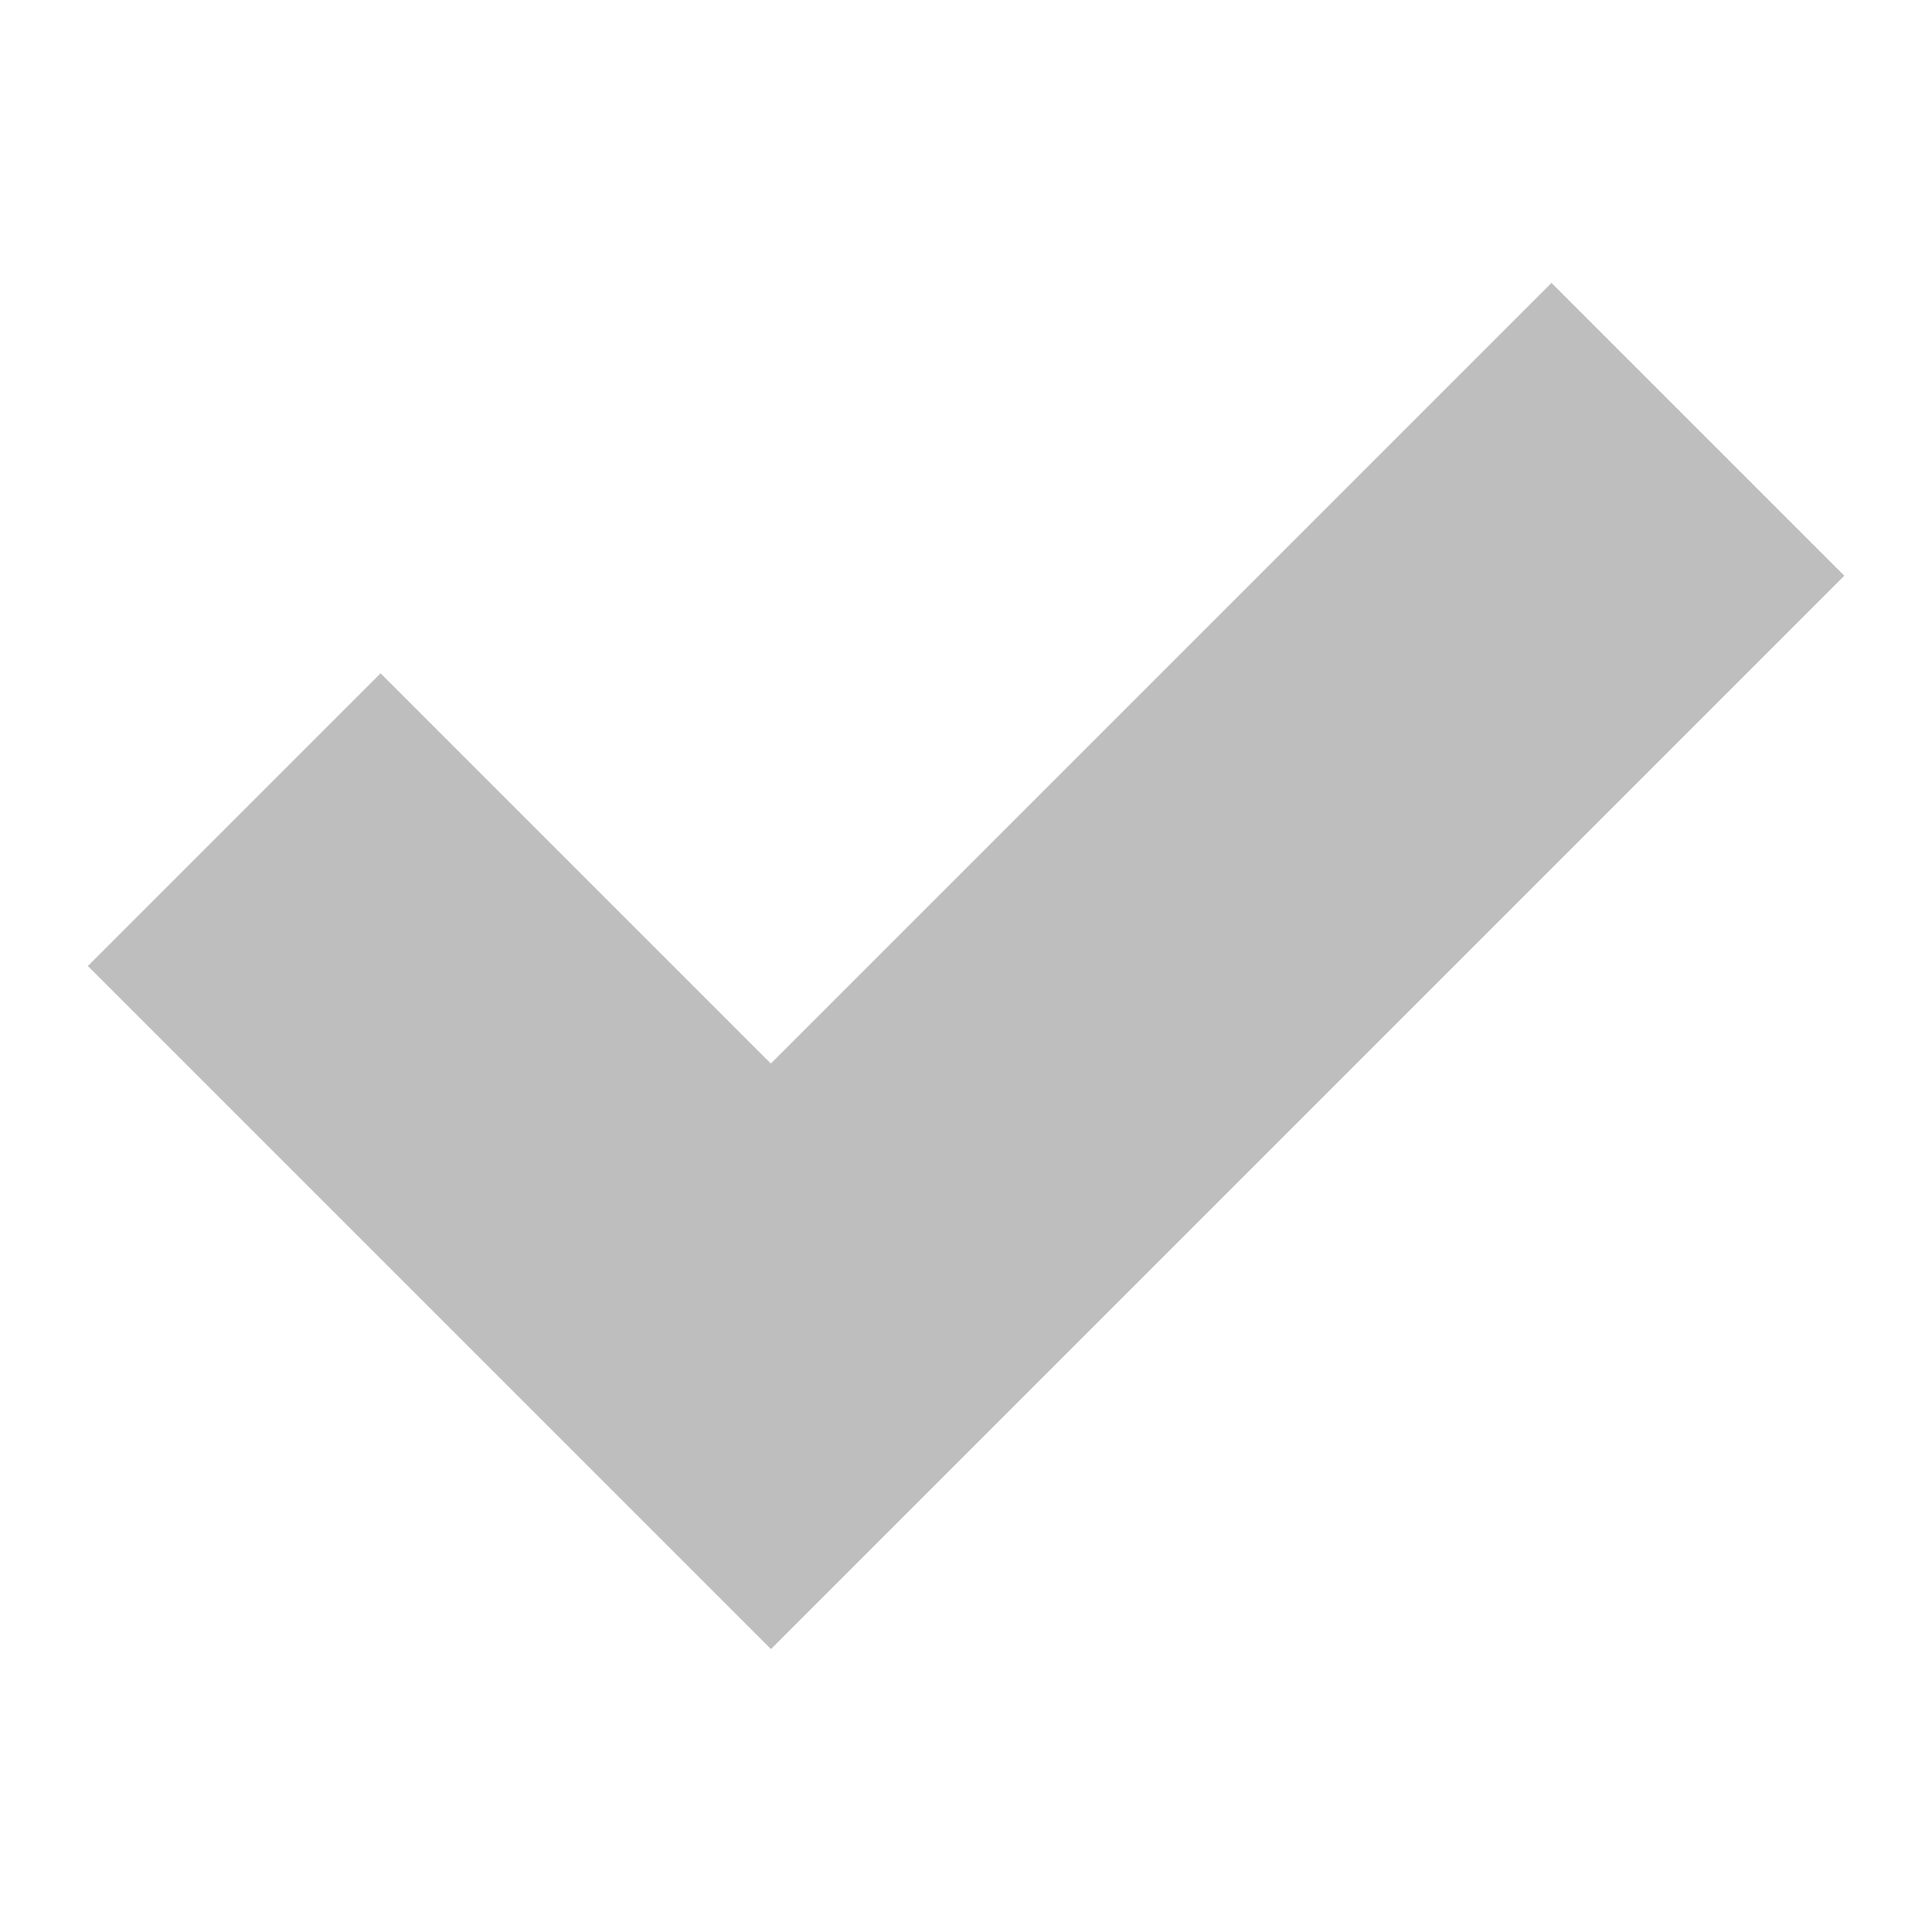
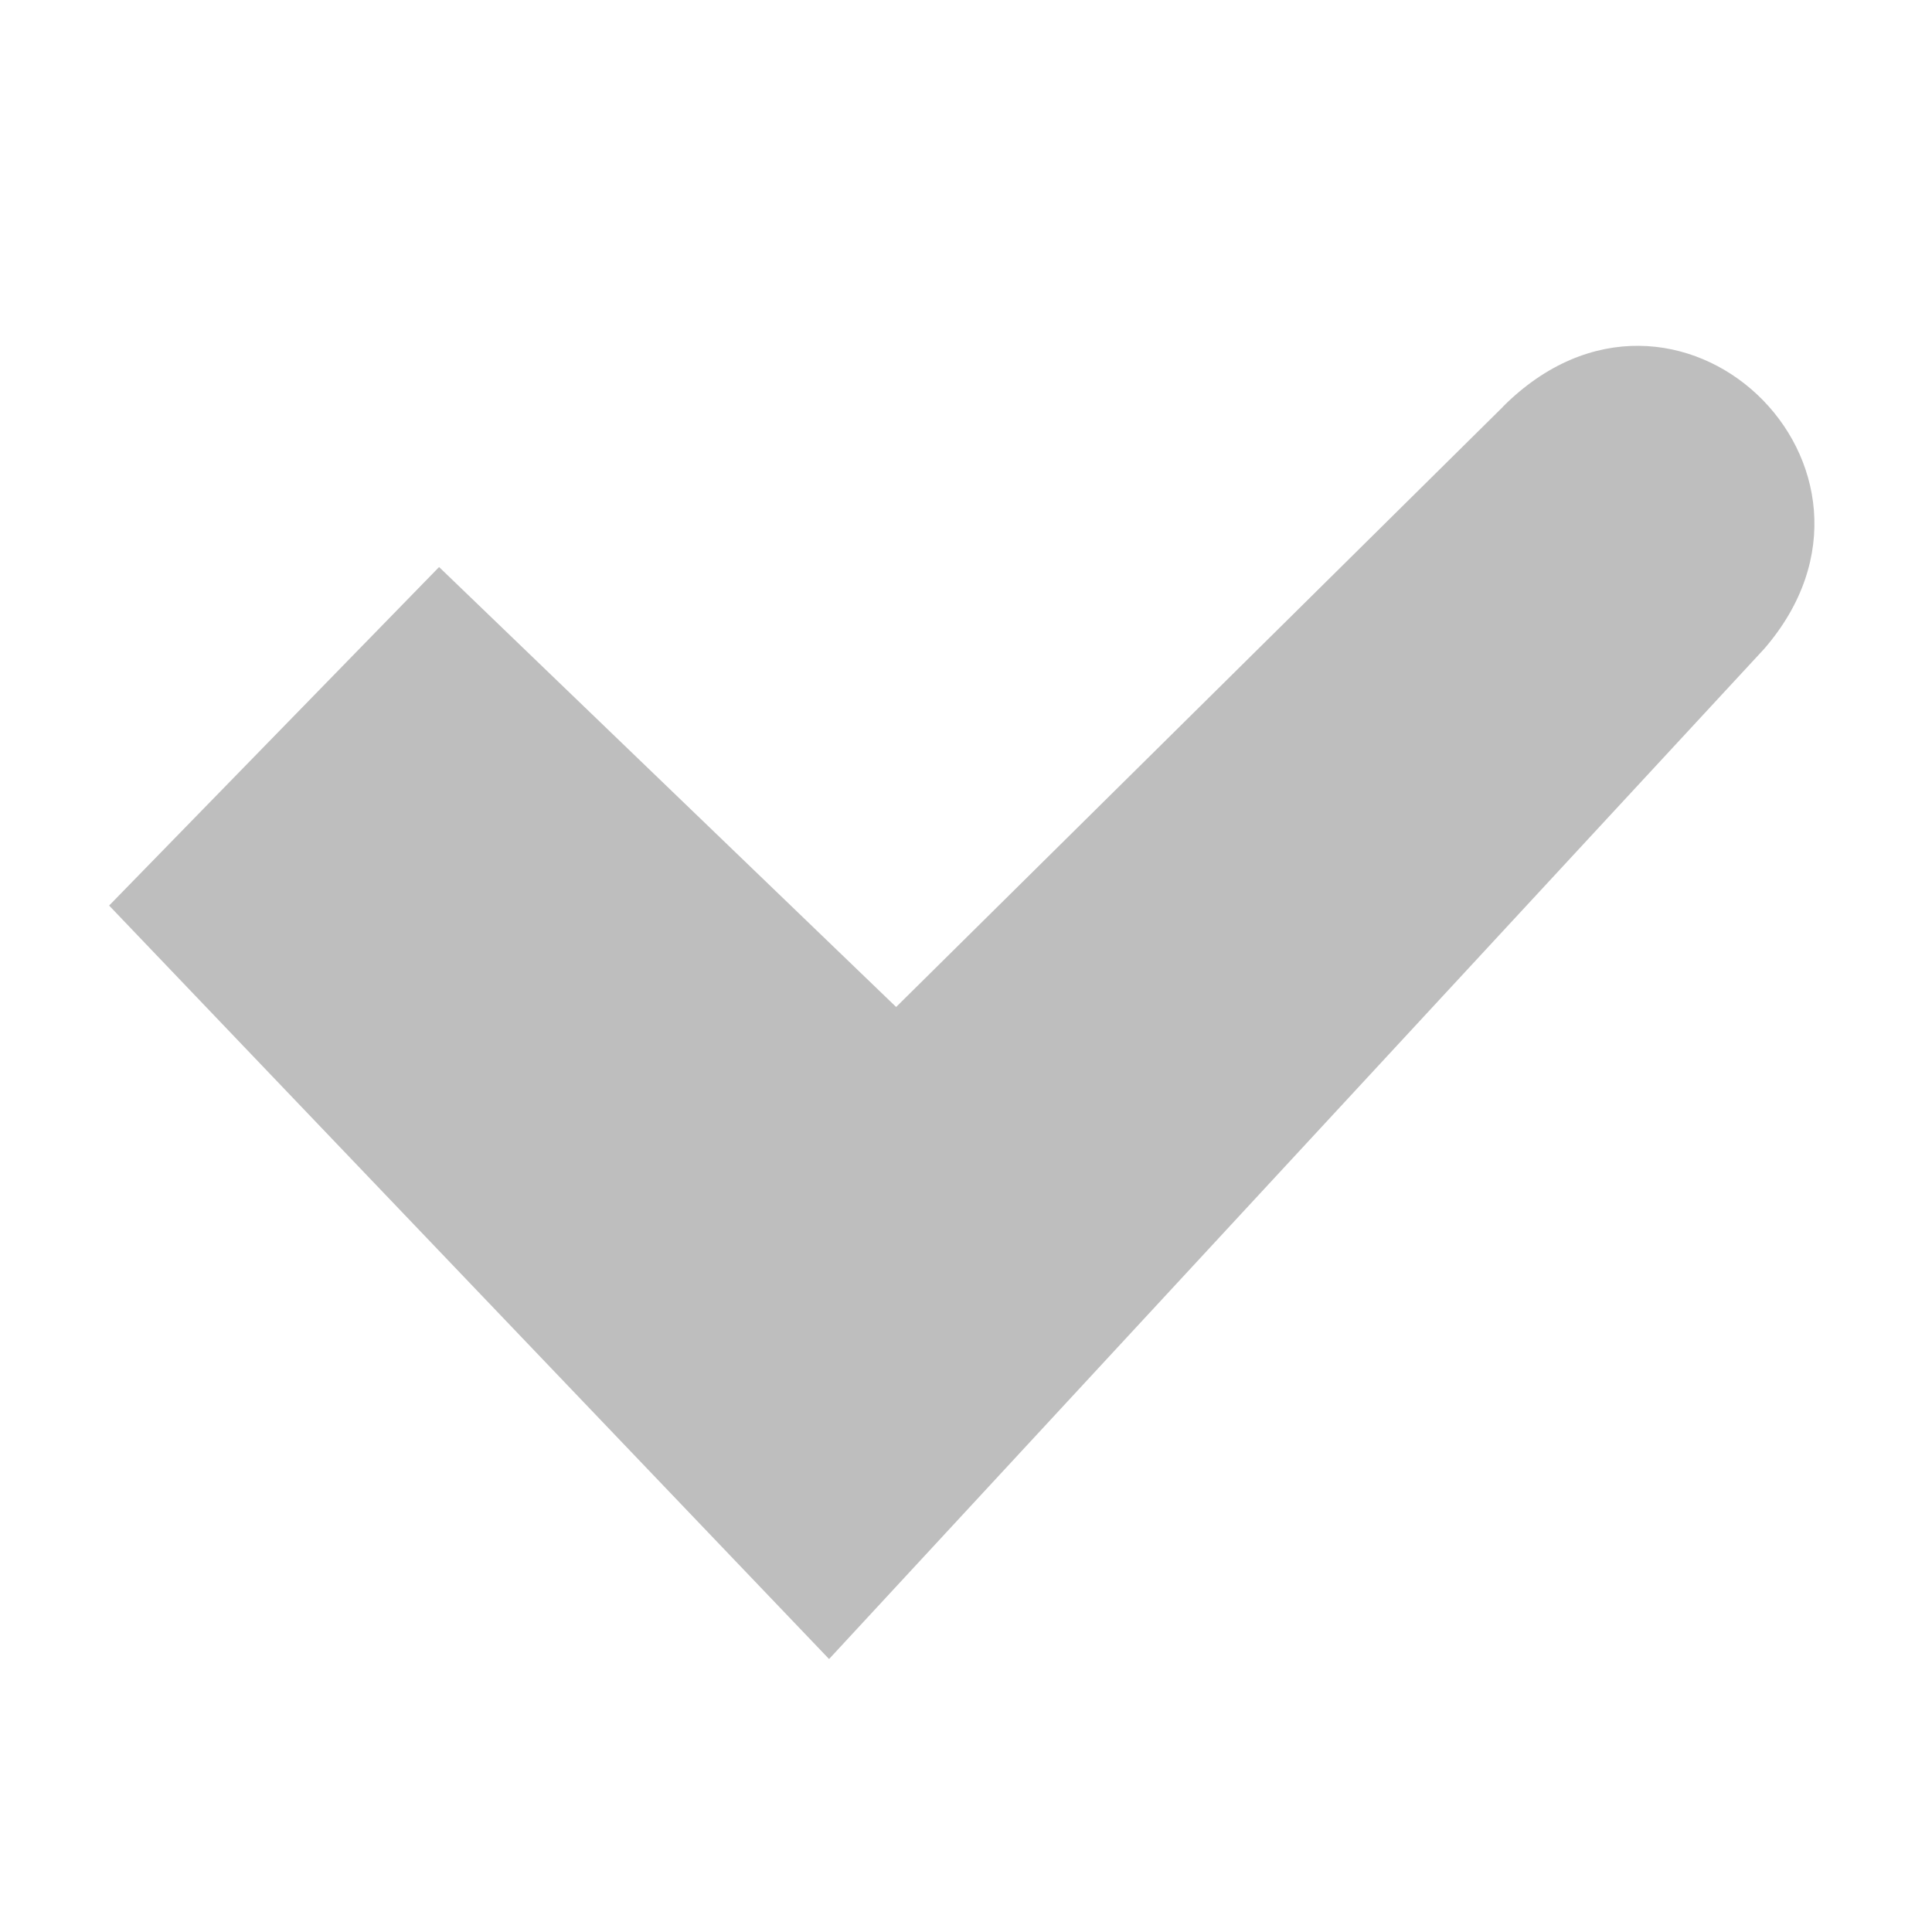
<svg xmlns="http://www.w3.org/2000/svg" xmlns:ns1="http://www.openswatchbook.org/uri/2009/osb" height="14" id="svg7384" version="1.1" width="14">
  <defs id="defs7386">
    <linearGradient gradientTransform="matrix(-2.736579,0.2820293,-0.1890831,-0.9998832,239.5401,-879.4556)" id="linearGradient19282" ns1:paint="solid">
      <stop id="stop19284" offset="0" style="stop-color:#666666;stop-opacity:1;" />
    </linearGradient>
  </defs>
  <g id="layer9" style="display:inline;opacity:1" transform="translate(-401.0002,-339)">
-     <path style="color:#000000;font-style:normal;font-variant:normal;font-weight:normal;font-stretch:normal;font-size:medium;line-height:normal;font-family:Sans;-inkscape-font-specification:Sans;text-indent:0;text-align:start;text-decoration:none;text-decoration-line:none;letter-spacing:normal;word-spacing:normal;text-transform:none;writing-mode:lr-tb;direction:ltr;baseline-shift:baseline;text-anchor:start;display:inline;overflow:visible;visibility:visible;fill:#bebebe;fill-opacity:1;stroke:none;stroke-width:3;marker:none;enable-background:accumulate" d="m 412.243,341.05 -5.657,5.657 -2.828,-2.828 -2.121,2.121 4.95,4.95 7.778,-7.778 z" id="path8913-6-7-1-5-1" />
+     <path style="color:#000000;font-style:normal;font-variant:normal;font-weight:normal;font-stretch:normal;font-size:medium;line-height:normal;font-family:Sans;-inkscape-font-specification:Sans;text-indent:0;text-align:start;text-decoration:none;text-decoration-line:none;letter-spacing:normal;word-spacing:normal;text-transform:none;writing-mode:lr-tb;direction:ltr;baseline-shift:baseline;text-anchor:start;display:inline;overflow:visible;visibility:visible;fill:#bebebe;fill-opacity:1;stroke:none;stroke-width:3;marker:none;enable-background:accumulate" d="m 411.891,341.948 -4.397,4.349 -3.312,-3.188 -2.391,2.453 5.217,5.46 6.776,-7.32 c 1.136,-1.312 -0.635,-3.013 -1.893,-1.755 z" id="path8913-6-7-1-5-1" />
  </g>
  <g id="layer10" style="display:inline" transform="translate(-401.0002,-339)" />
  <g id="layer11" transform="translate(-401.0002,-339)" />
  <g id="layer13" style="display:inline" transform="translate(-401.0002,-339)" />
  <g id="layer14" transform="translate(-401.0002,-339)" />
  <g id="layer15" style="display:inline" transform="translate(-401.0002,-339)" />
  <g id="g71291" style="display:inline" transform="translate(-401.0002,-339)" />
  <g id="g4953" style="display:inline" transform="translate(-401.0002,-339)" />
  <g id="layer12" style="display:inline" transform="translate(-401.0002,-339)" />
</svg>
